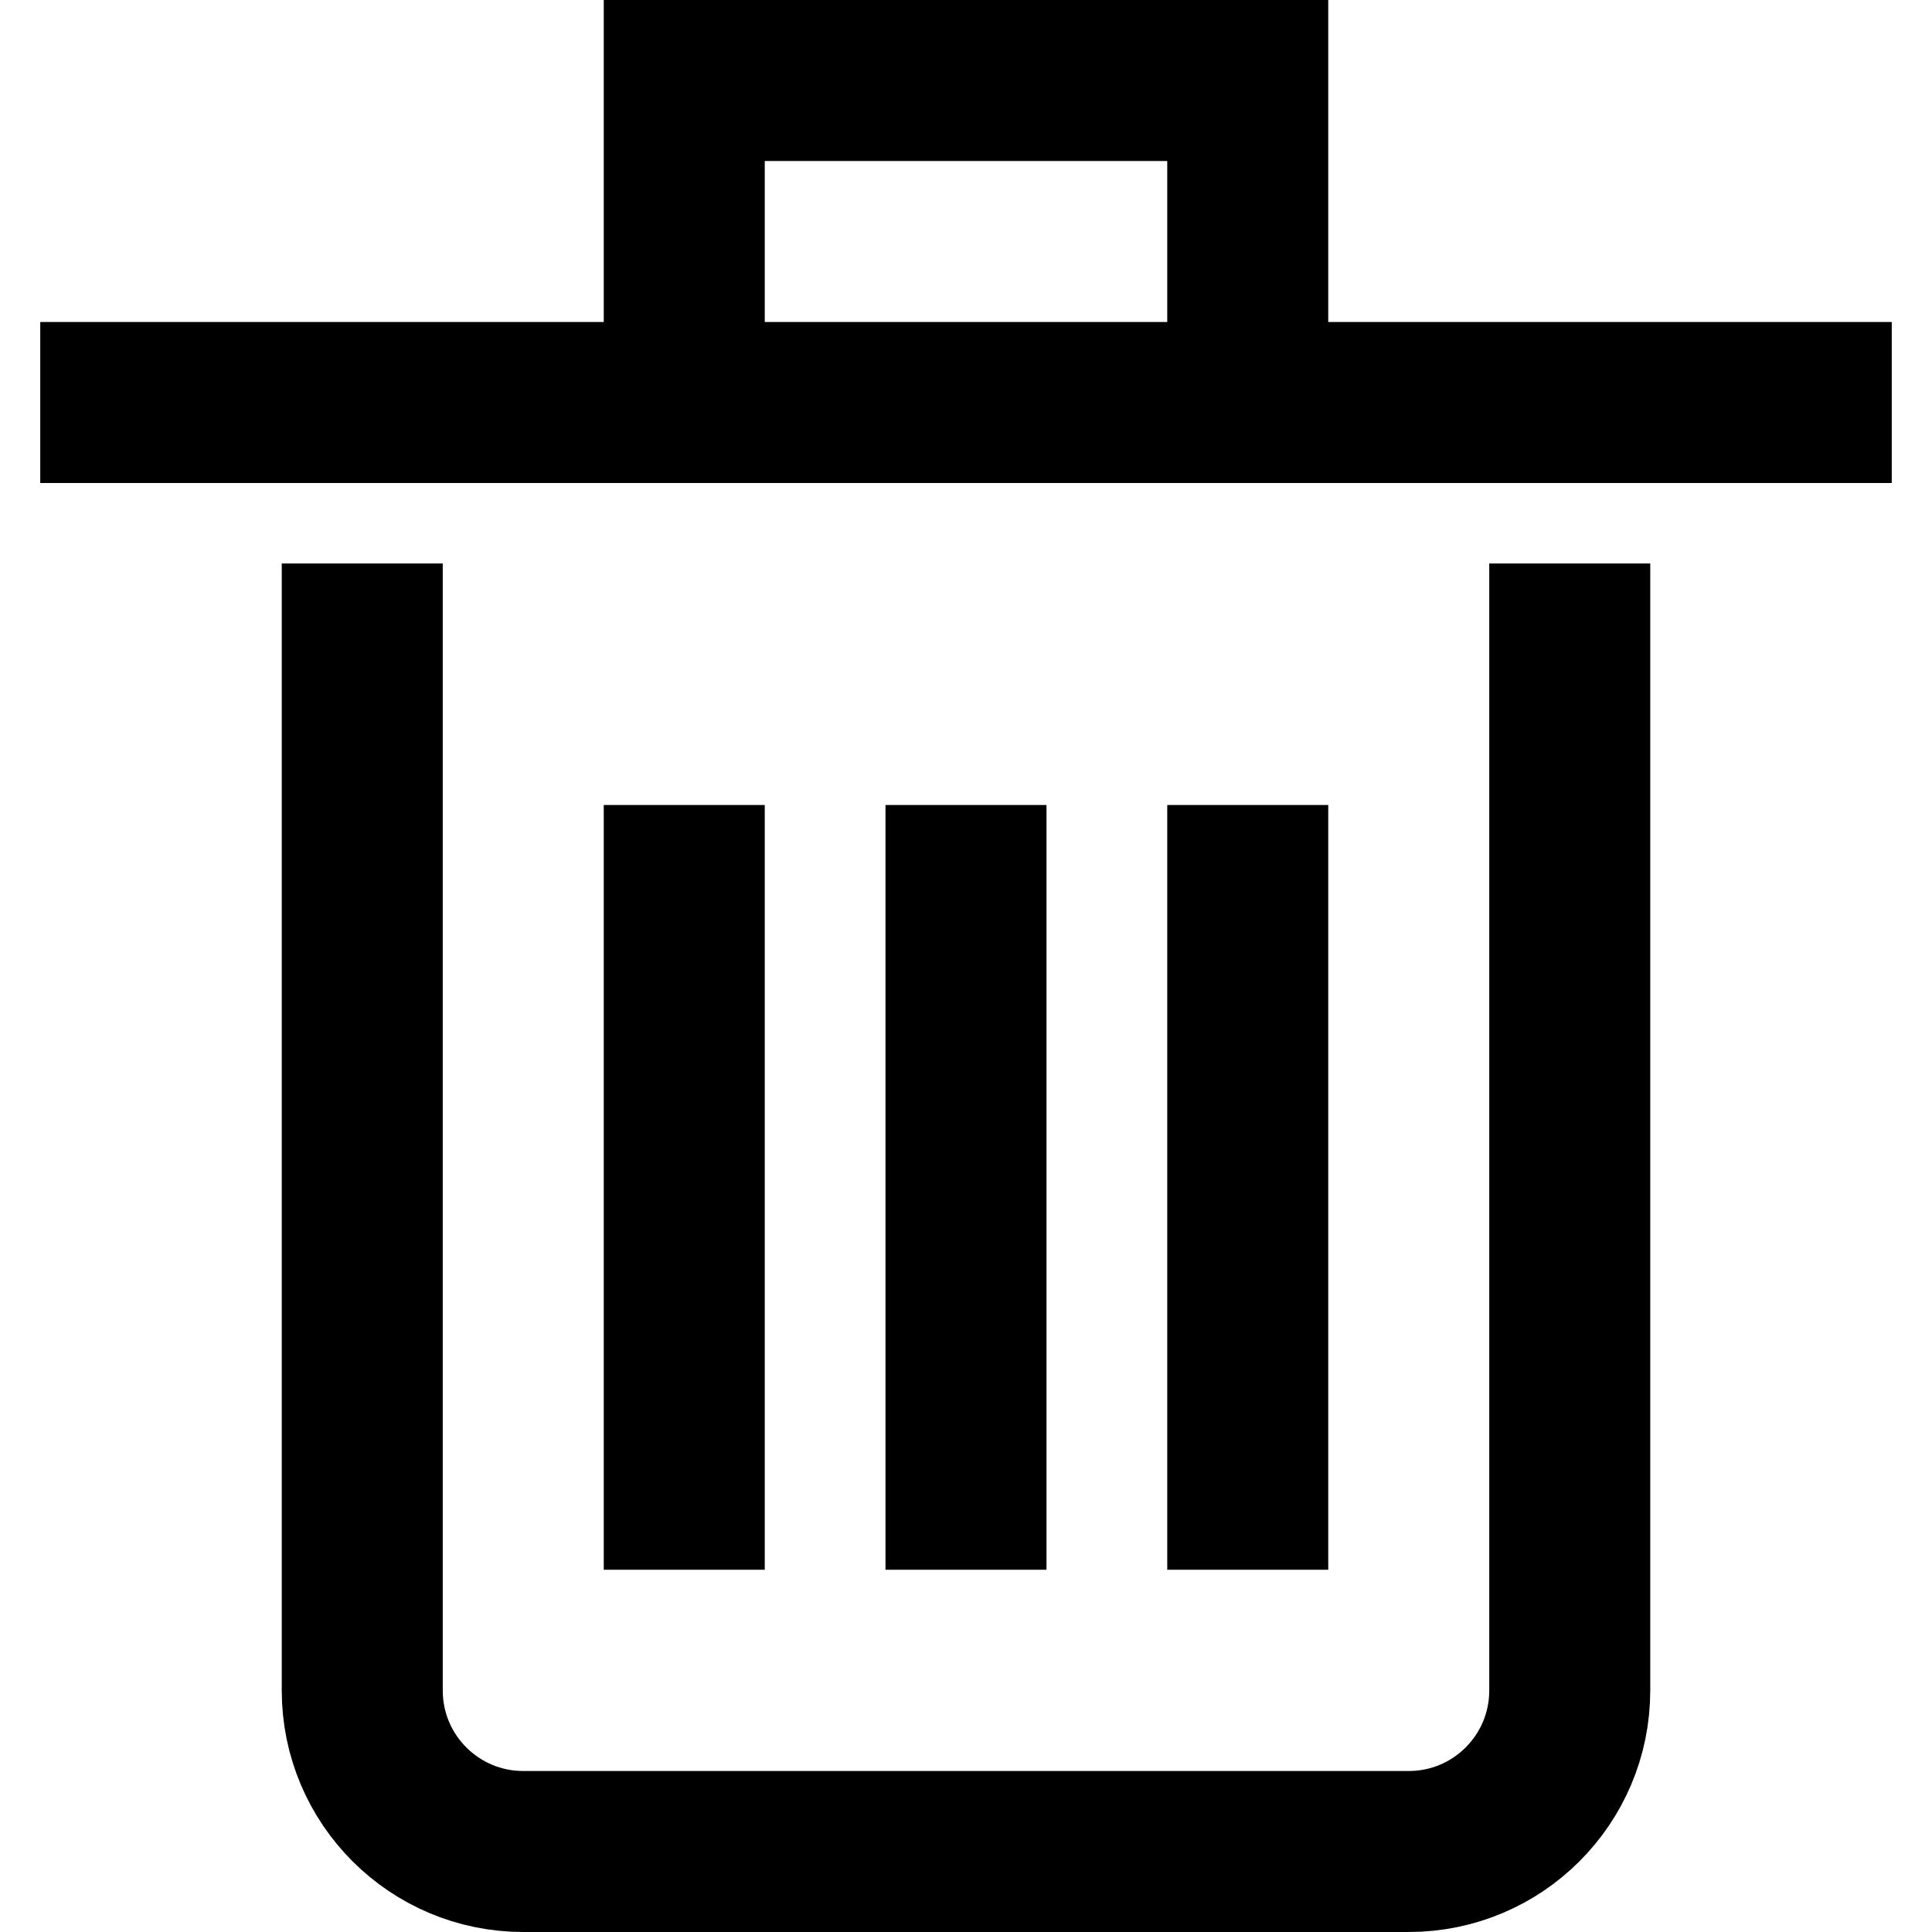
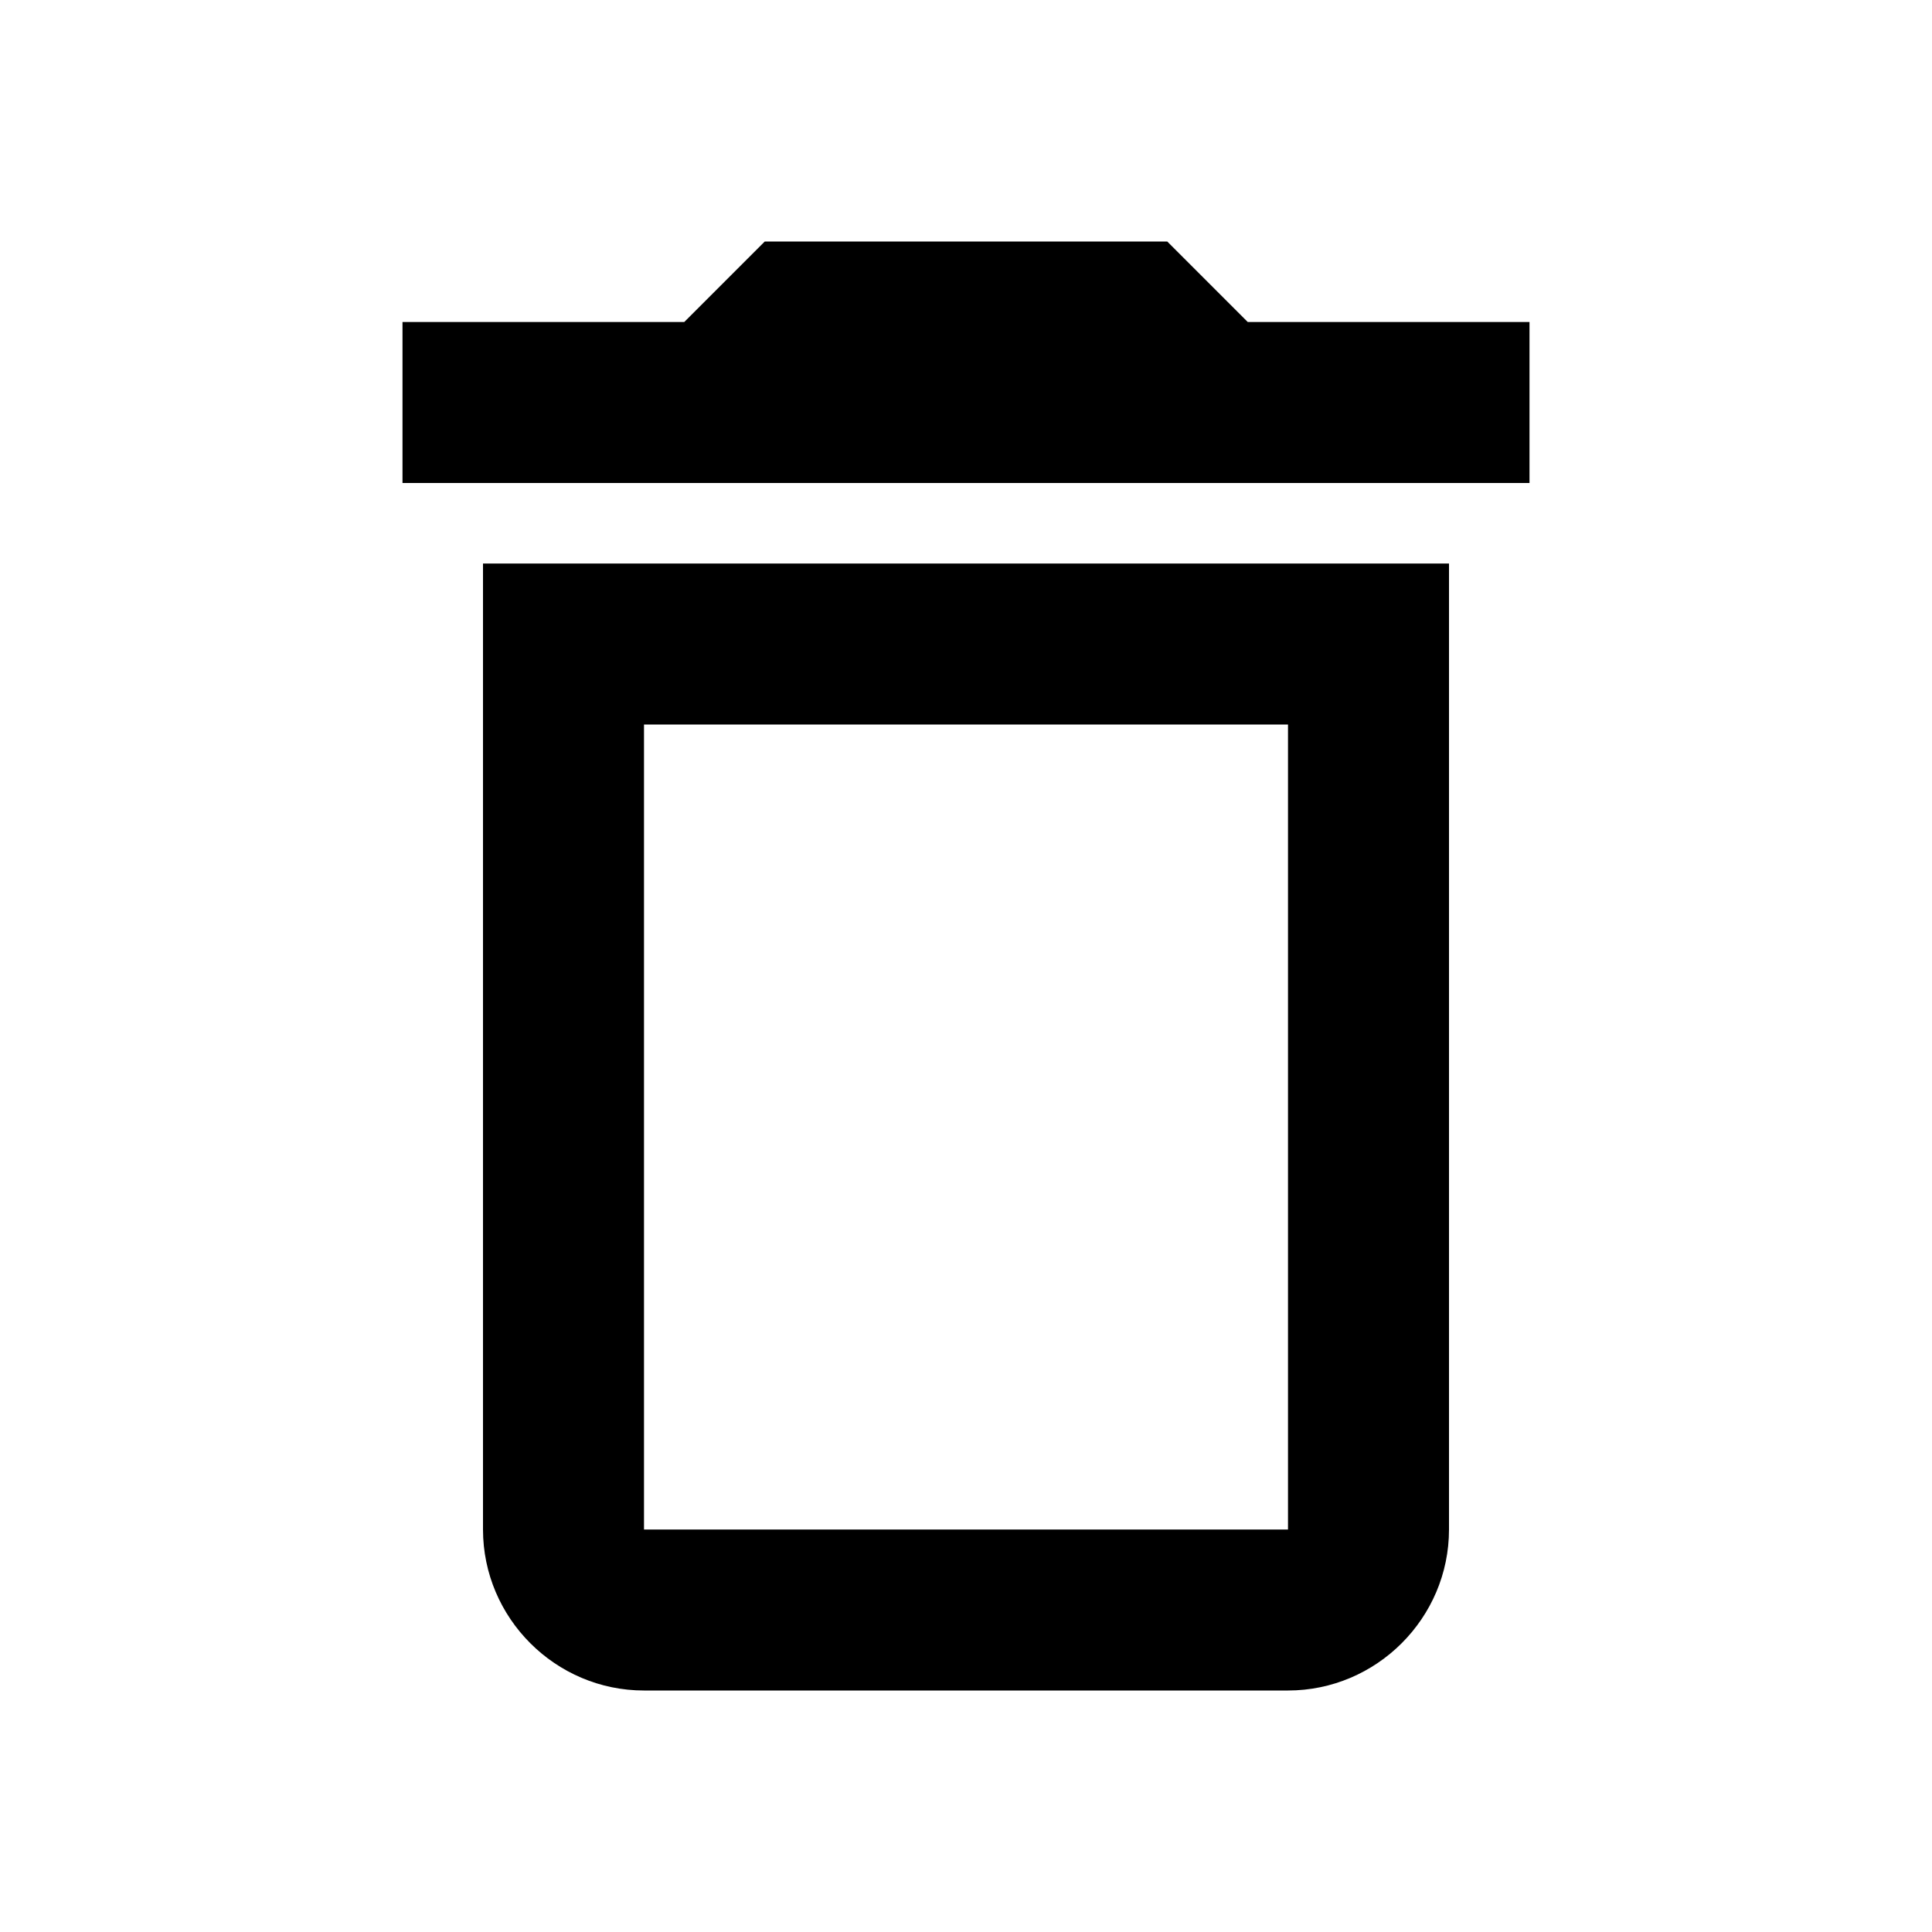
- <svg xmlns="http://www.w3.org/2000/svg" width="48" height="48" viewBox="0 0 48 48">
-   <g class="nc-icon-wrapper" stroke-linecap="square" stroke-linejoin="miter" stroke-width="4" fill="#000000" stroke="#000000">
-     <path d="M39,16V42a4,4,0,0,1-4,4H13a4,4,0,0,1-4-4V16" fill="none" stroke="#000000" stroke-miterlimit="10" />
-     <line x1="3" y1="10" x2="45" y2="10" fill="none" stroke="#000000" stroke-miterlimit="10" />
-     <line data-color="color-2" x1="24" y1="22" x2="24" y2="37" fill="none" stroke-miterlimit="10" />
-     <line data-color="color-2" x1="17" y1="22" x2="17" y2="37" fill="none" stroke-miterlimit="10" />
-     <line data-color="color-2" x1="31" y1="22" x2="31" y2="37" fill="none" stroke-miterlimit="10" />
-     <polyline data-cap="butt" points="17 10 17 2 31 2 31 10" fill="none" stroke="#000000" stroke-miterlimit="10" stroke-linecap="butt" />
+ <svg xmlns="http://www.w3.org/2000/svg" width="24px" height="24px" viewBox="0 0 24 24" version="1.1">
+   <g id="Delete" stroke="none" stroke-width="1" fill="none" fill-rule="evenodd">
+     <g id="outline-delete-24px">
+       <polygon id="Path" points="0 0 24 0 24 24 0 24" />
+       <path d="M16,9 L16,19 L8,19 L8,9 L16,9 L16,9 Z M14.5,3 L9.5,3 L8.5,4 L5,4 L5,6 L19,6 L19,4 L15.5,4 L14.5,3 Z M18,7 L6,7 L6,19 C6,20.1 6.9,21 8,21 L16,21 C17.1,21 18,20.1 18,19 L18,7 Z" id="Shape" fill="#000000" fill-rule="nonzero" />
+     </g>
  </g>
</svg>
